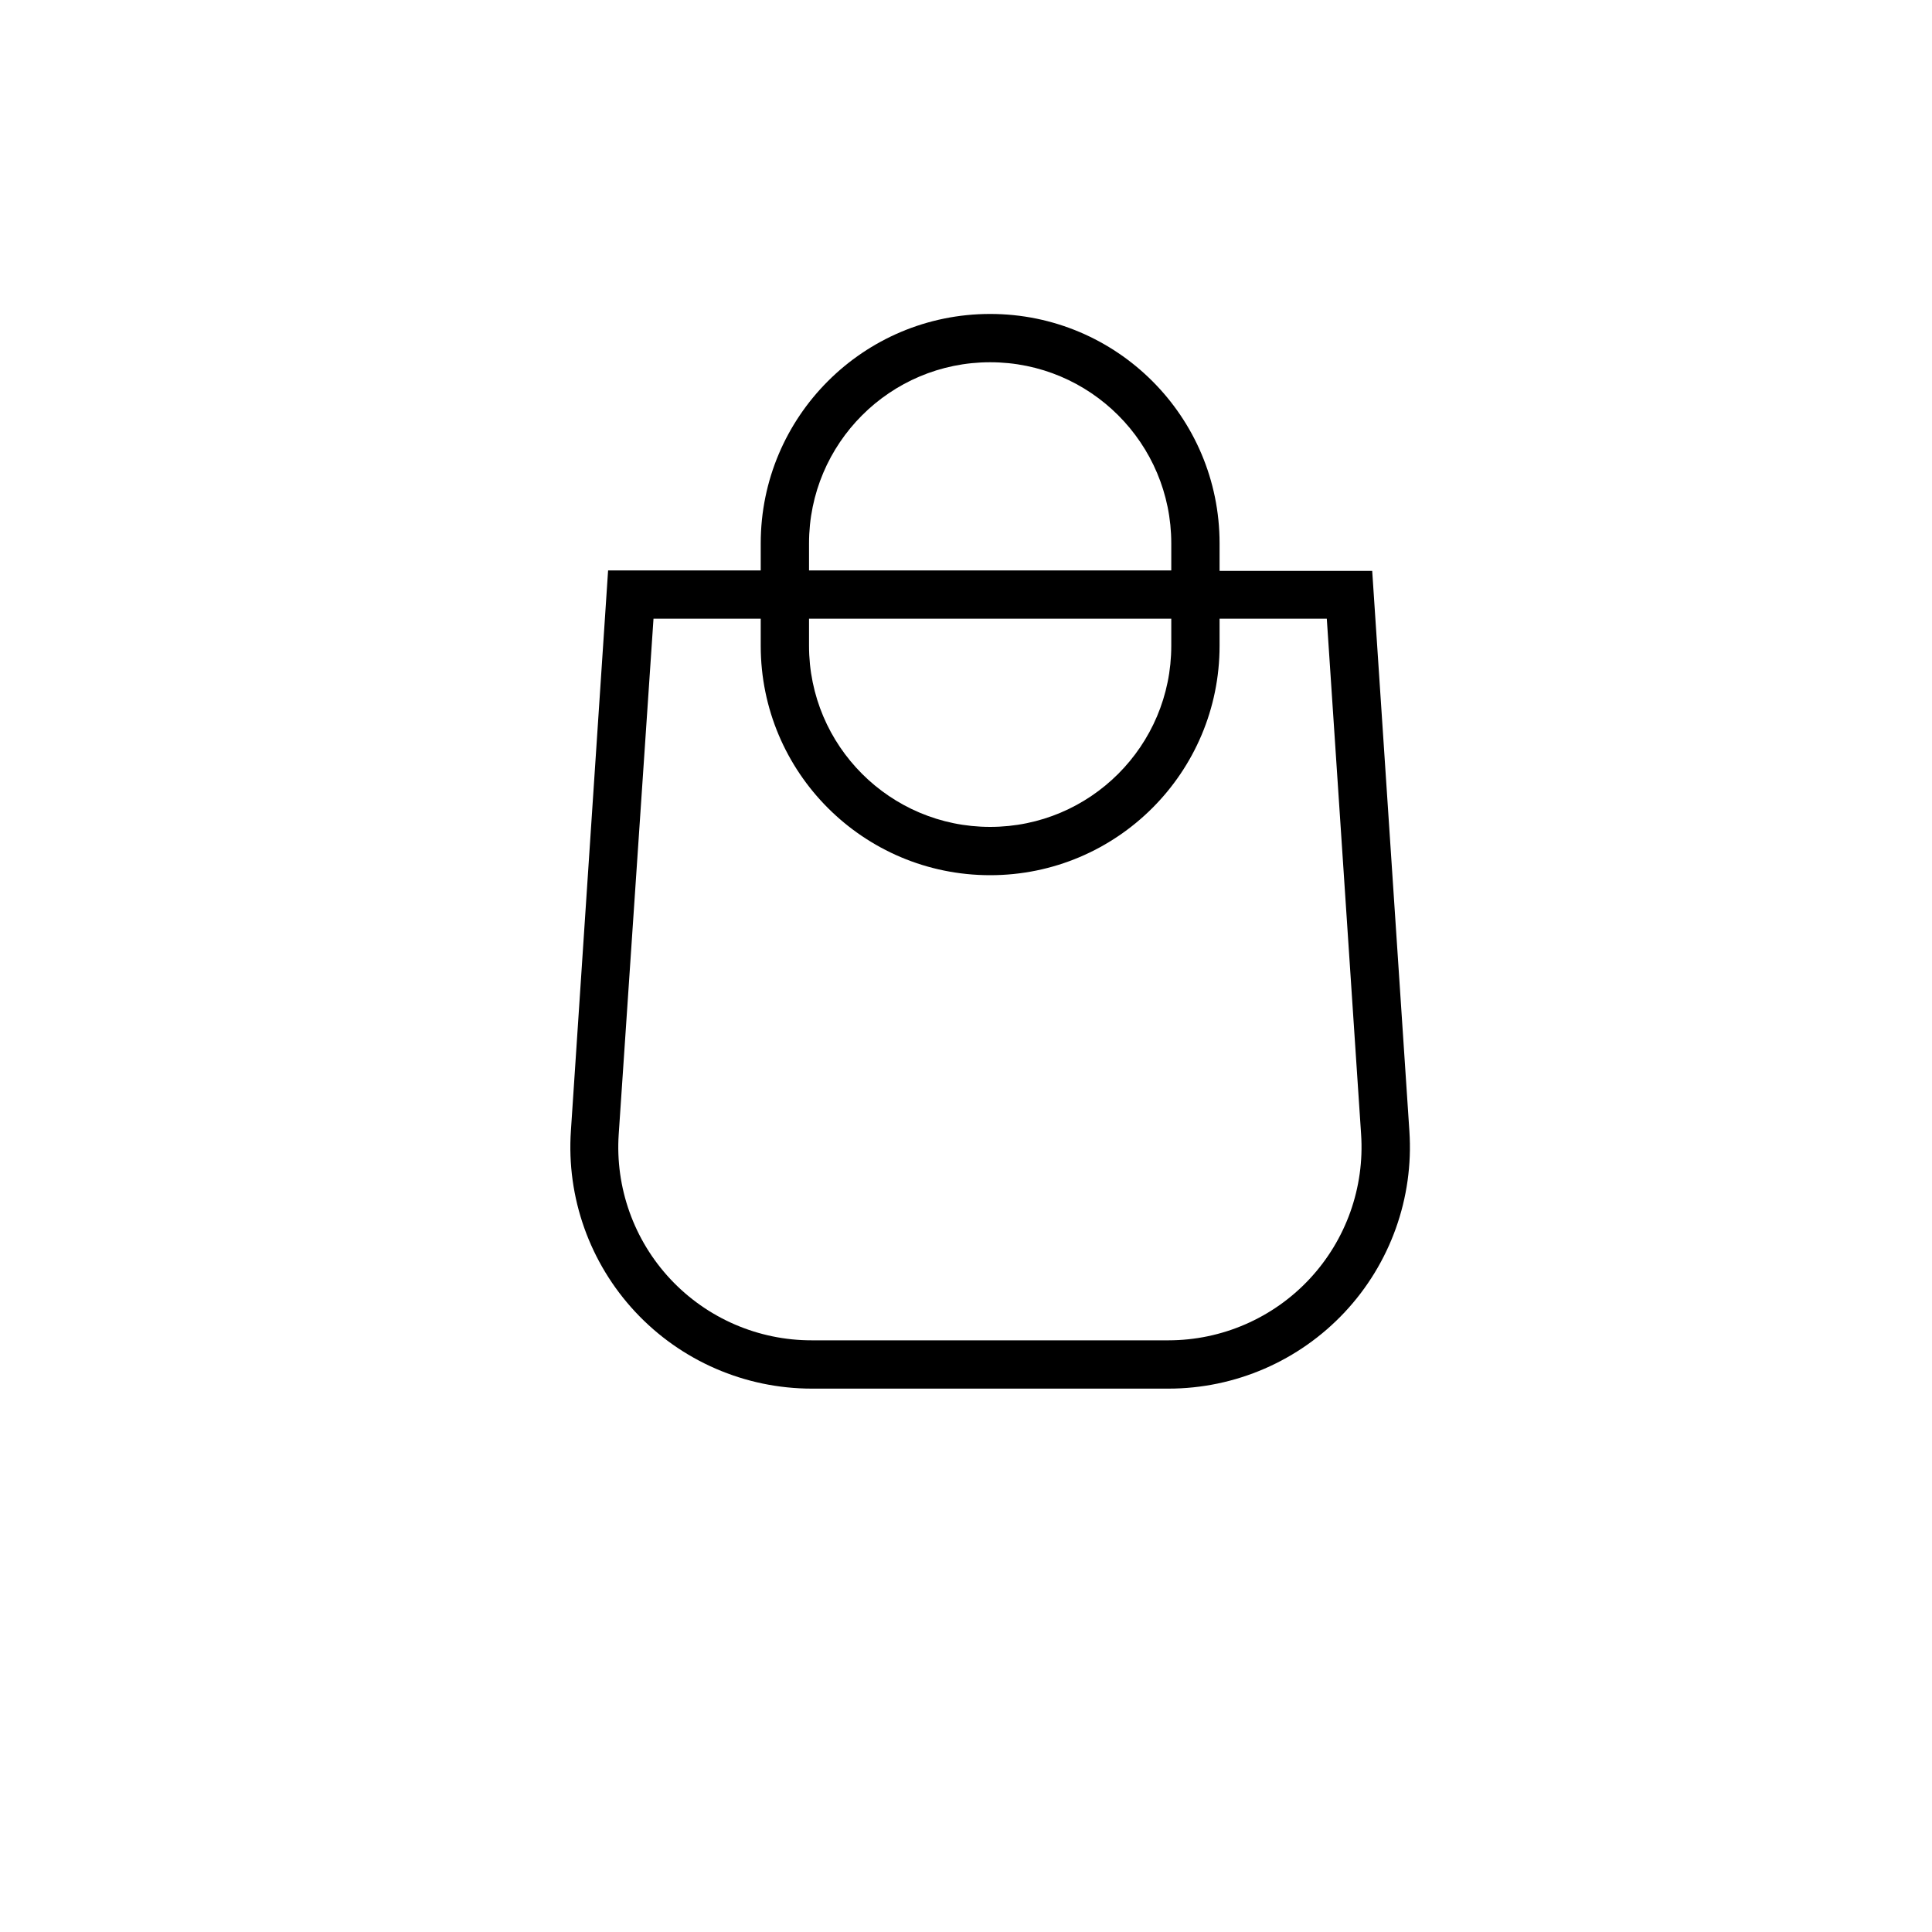
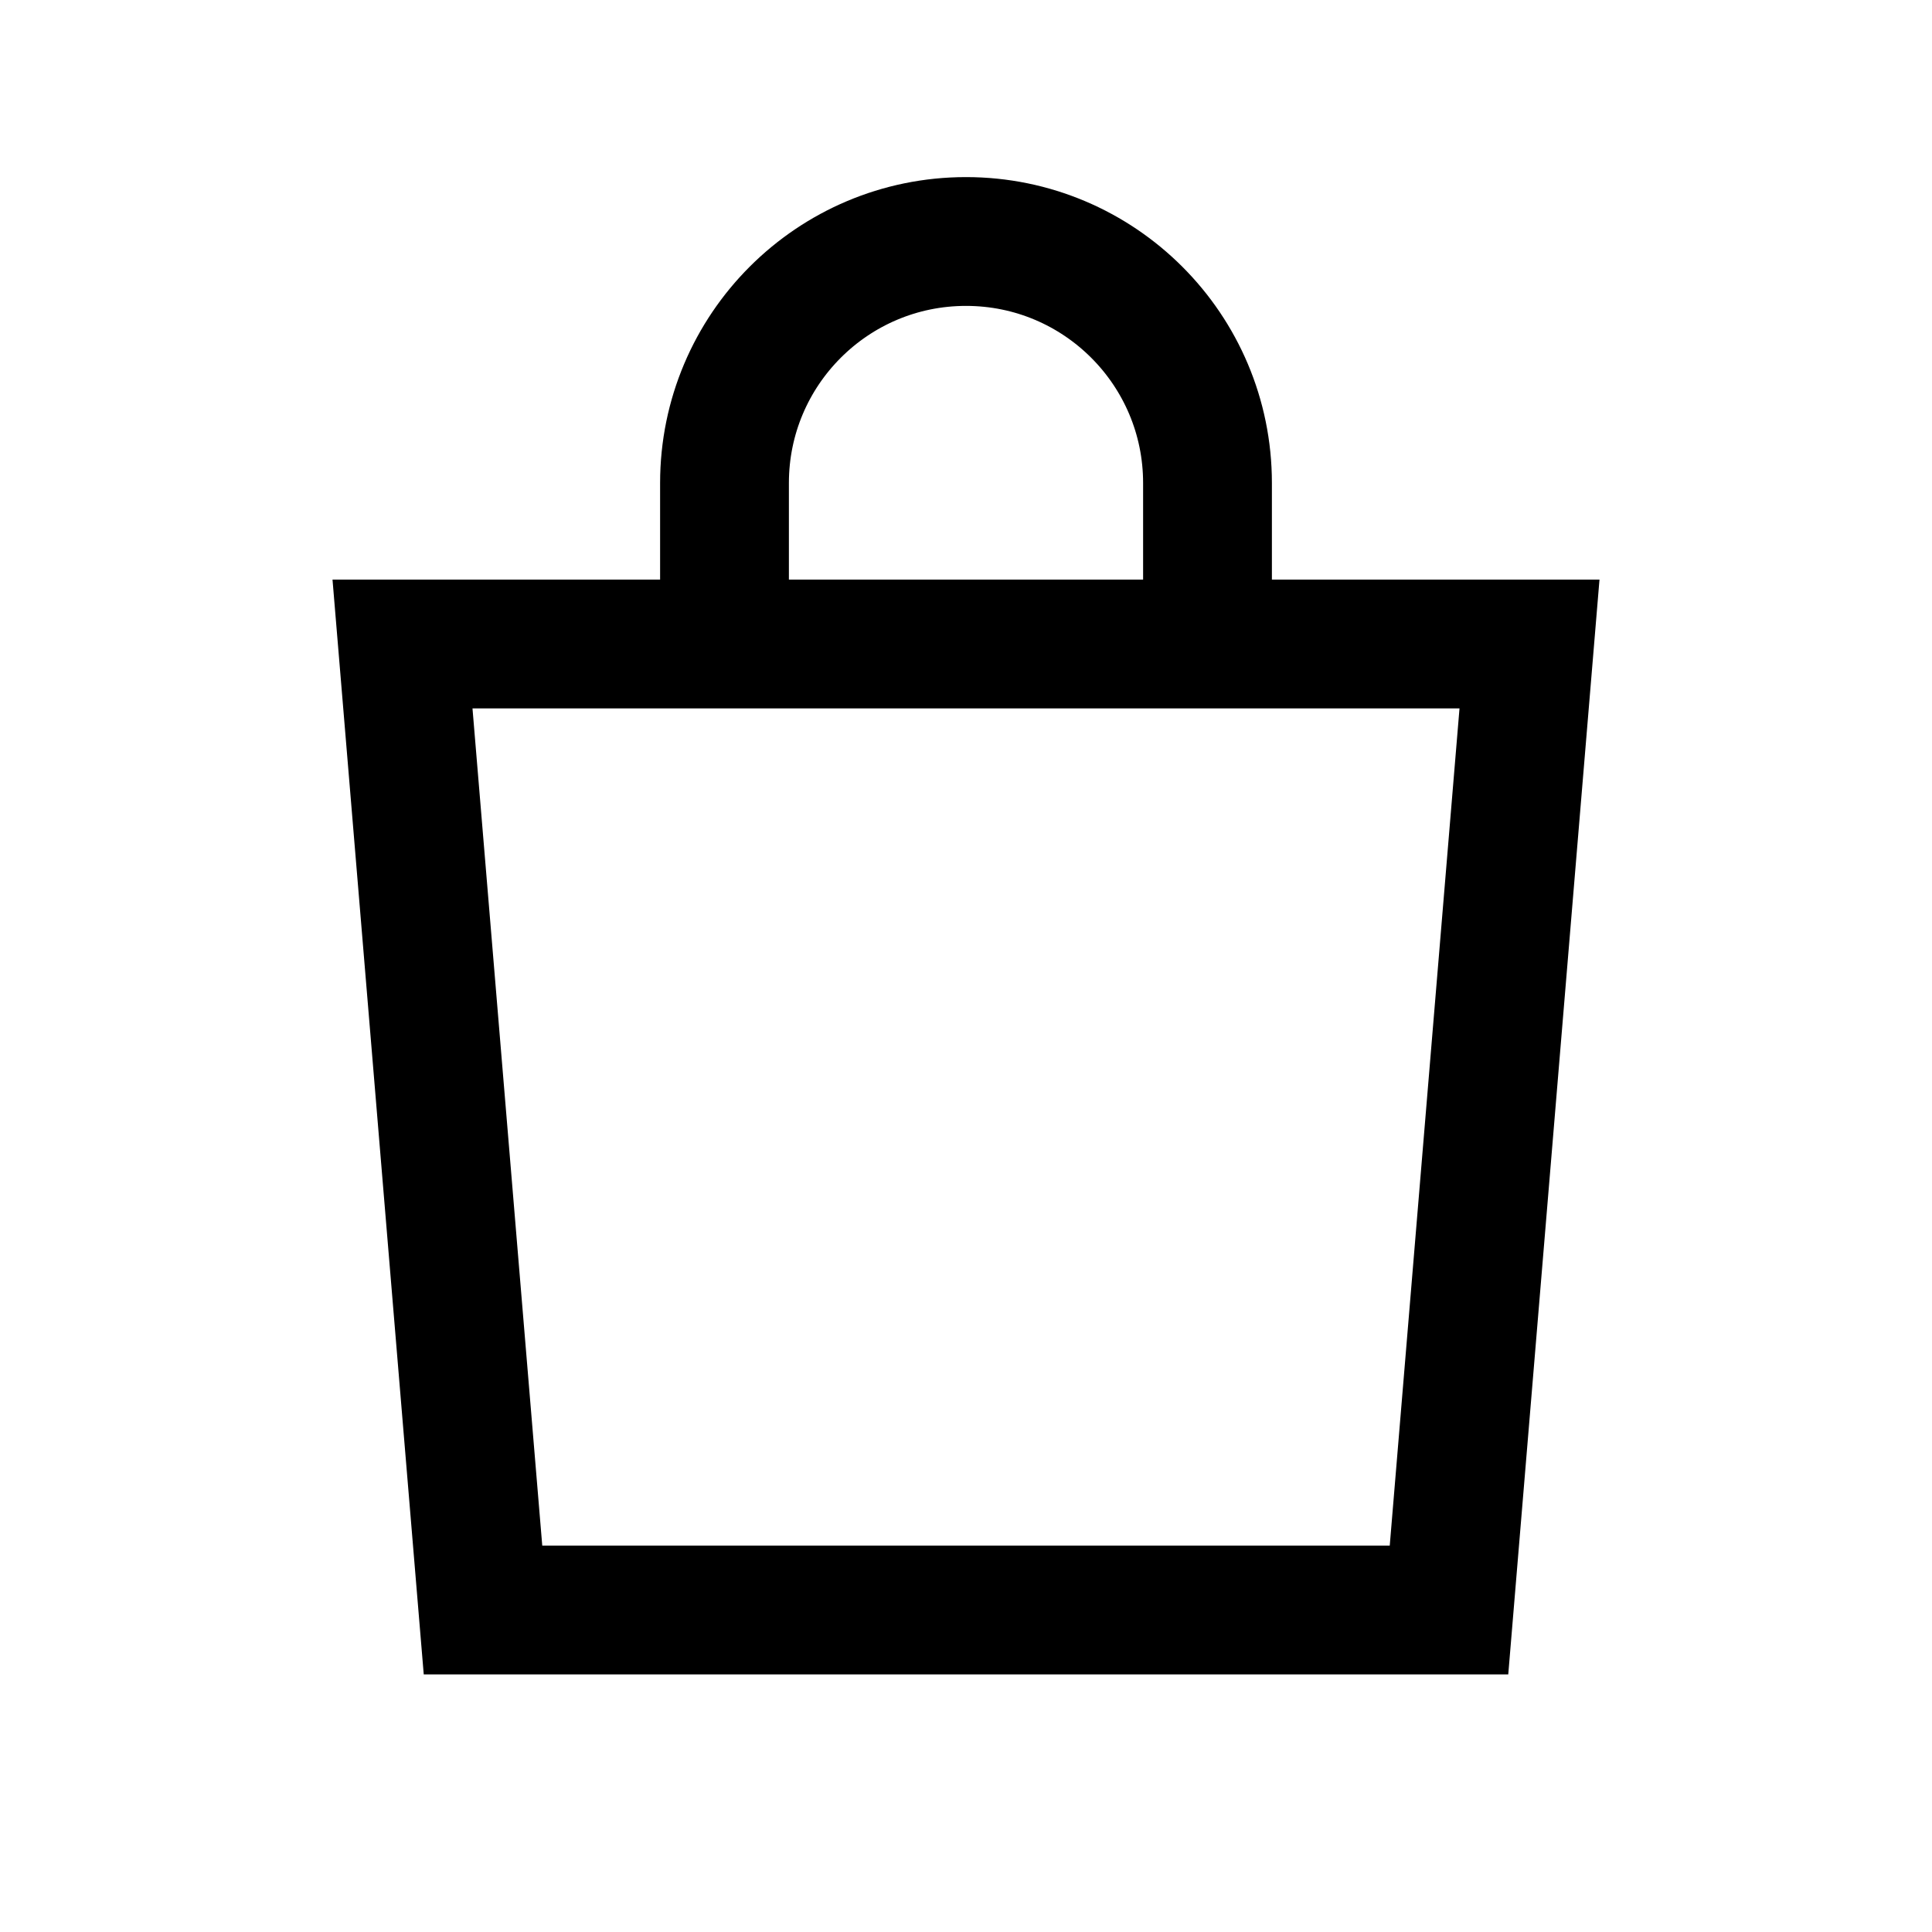
- <svg xmlns="http://www.w3.org/2000/svg" fill="none" class="icon icon-cart" viewBox="0 0 40 40">
-   <path fill="currentColor" fill-rule="evenodd" d="M20.5 6.5a4.75 4.75 0 0 0-4.75 4.75v.56h-3.16l-.77 11.6a5 5 0 0 0 4.99 5.34h7.38a5 5 0 0 0 4.99-5.33l-.77-11.6h-3.16v-.57A4.75 4.75 0 0 0 20.5 6.5m3.75 5.31v-.56a3.75 3.75 0 1 0-7.5 0v.56zm-7.5 1h7.5v.56a3.75 3.75 0 1 1-7.5 0zm-1 0v.56a4.75 4.75 0 1 0 9.5 0v-.56h2.22l.71 10.67a4 4 0 0 1-3.99 4.27h-7.38a4 4 0 0 1-4-4.27l.72-10.67z" />
+ <svg xmlns="http://www.w3.org/2000/svg" class="icon icon-cart" aria-hidden="true" focusable="false" viewBox="0 0 24 24" fill="none" stroke="currentColor" stroke-width="1.6">
+   <path d="M5 8h14l-1 12H6L5 8z" />
+   <path d="M9 8V6a3 3 0 016 0v2" />
</svg>
